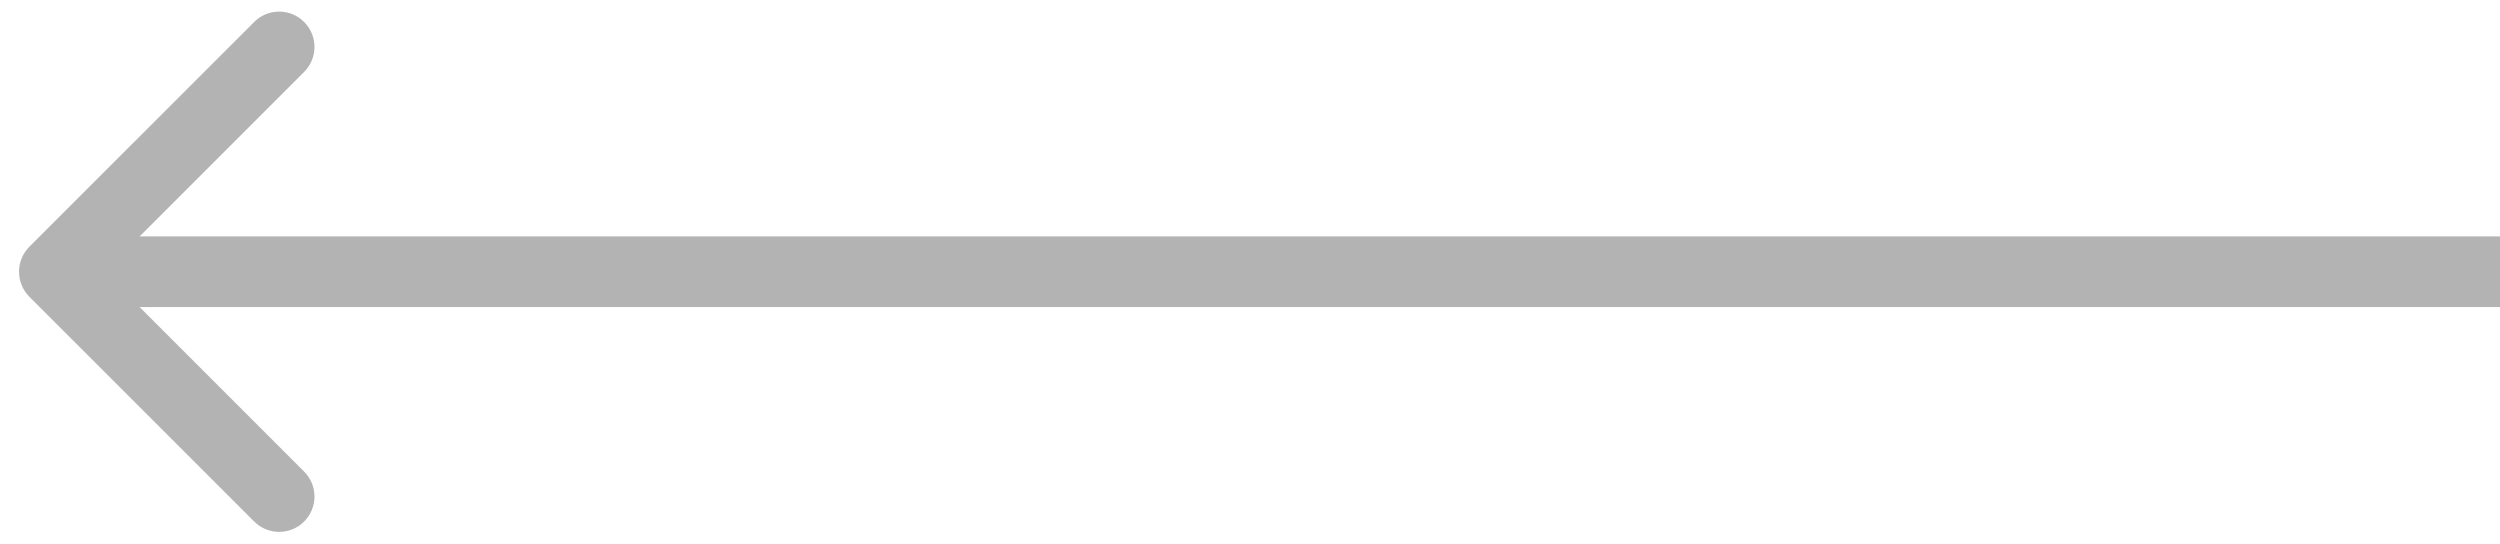
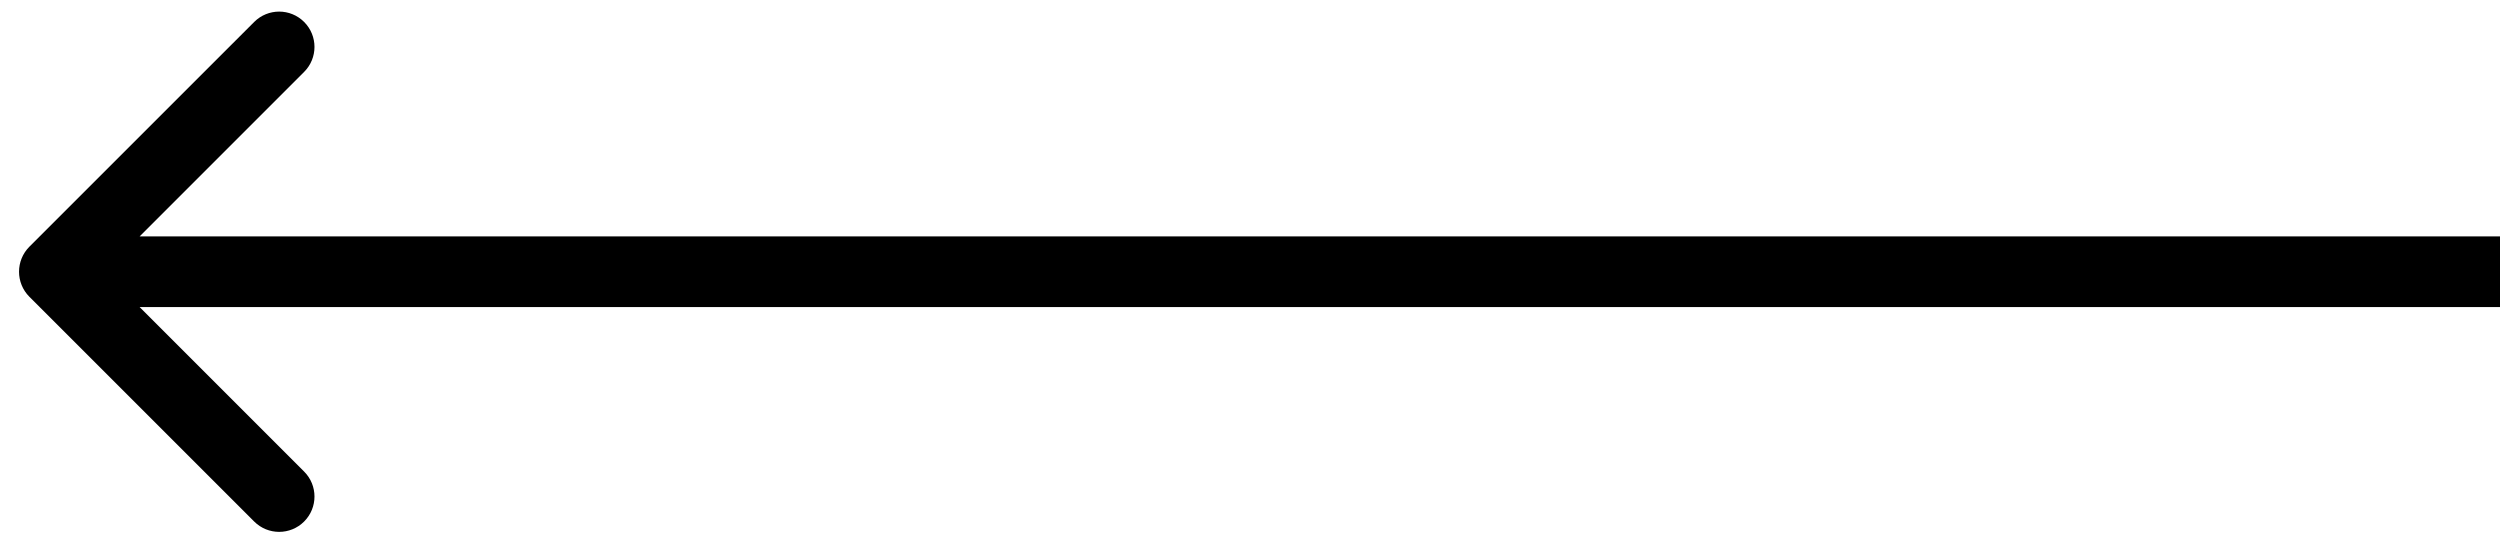
<svg xmlns="http://www.w3.org/2000/svg" width="46" height="10" viewBox="0 0 46 10" fill="none">
-   <path opacity="0.3" d="M0.54 5.46C0.287 5.206 0.287 4.794 0.54 4.54L4.677 0.404C4.931 0.15 5.342 0.15 5.596 0.404C5.85 0.658 5.85 1.069 5.596 1.323L1.919 5L5.596 8.677C5.85 8.931 5.85 9.342 5.596 9.596C5.342 9.85 4.931 9.85 4.677 9.596L0.54 5.46ZM46 5.65H1V4.35H46V5.65Z" fill="black" />
+   <path d="M0.54 5.46C0.287 5.206 0.287 4.794 0.54 4.54L4.677 0.404C4.931 0.15 5.342 0.15 5.596 0.404C5.85 0.658 5.85 1.069 5.596 1.323L1.919 5L5.596 8.677C5.85 8.931 5.85 9.342 5.596 9.596C5.342 9.85 4.931 9.85 4.677 9.596L0.54 5.46ZM46 5.65H1V4.35H46V5.65Z" fill="black" />
</svg>
